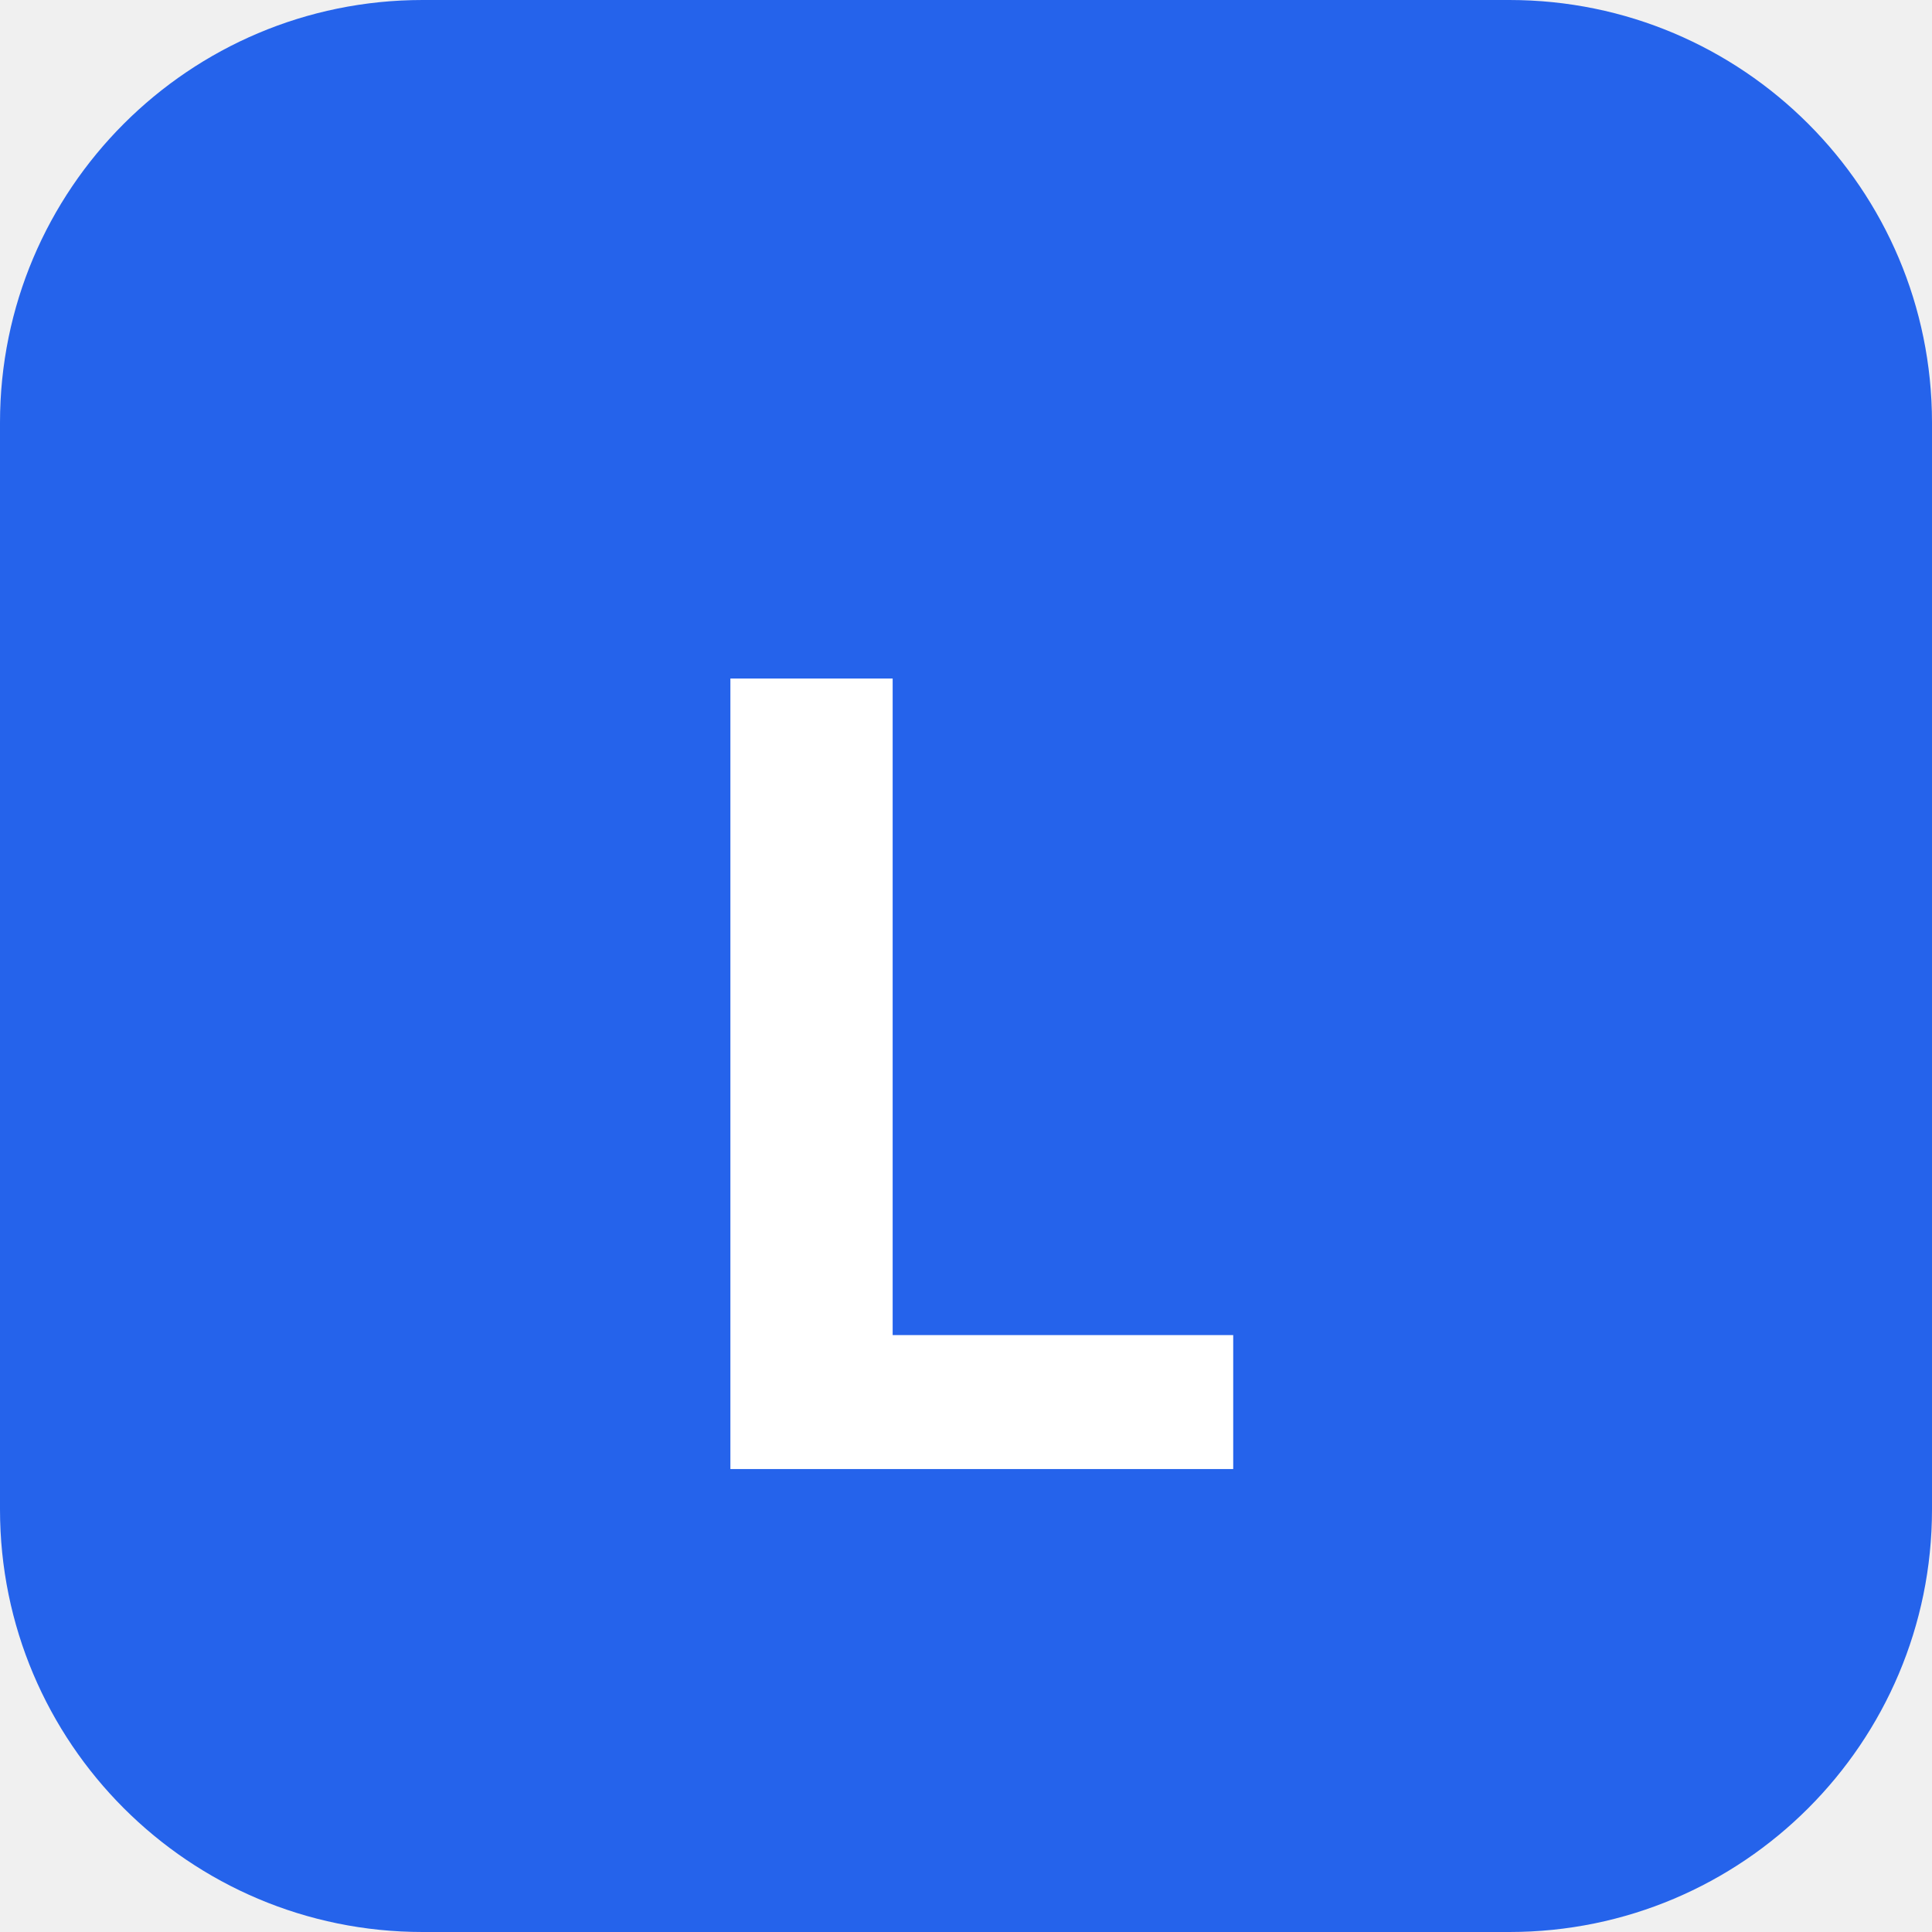
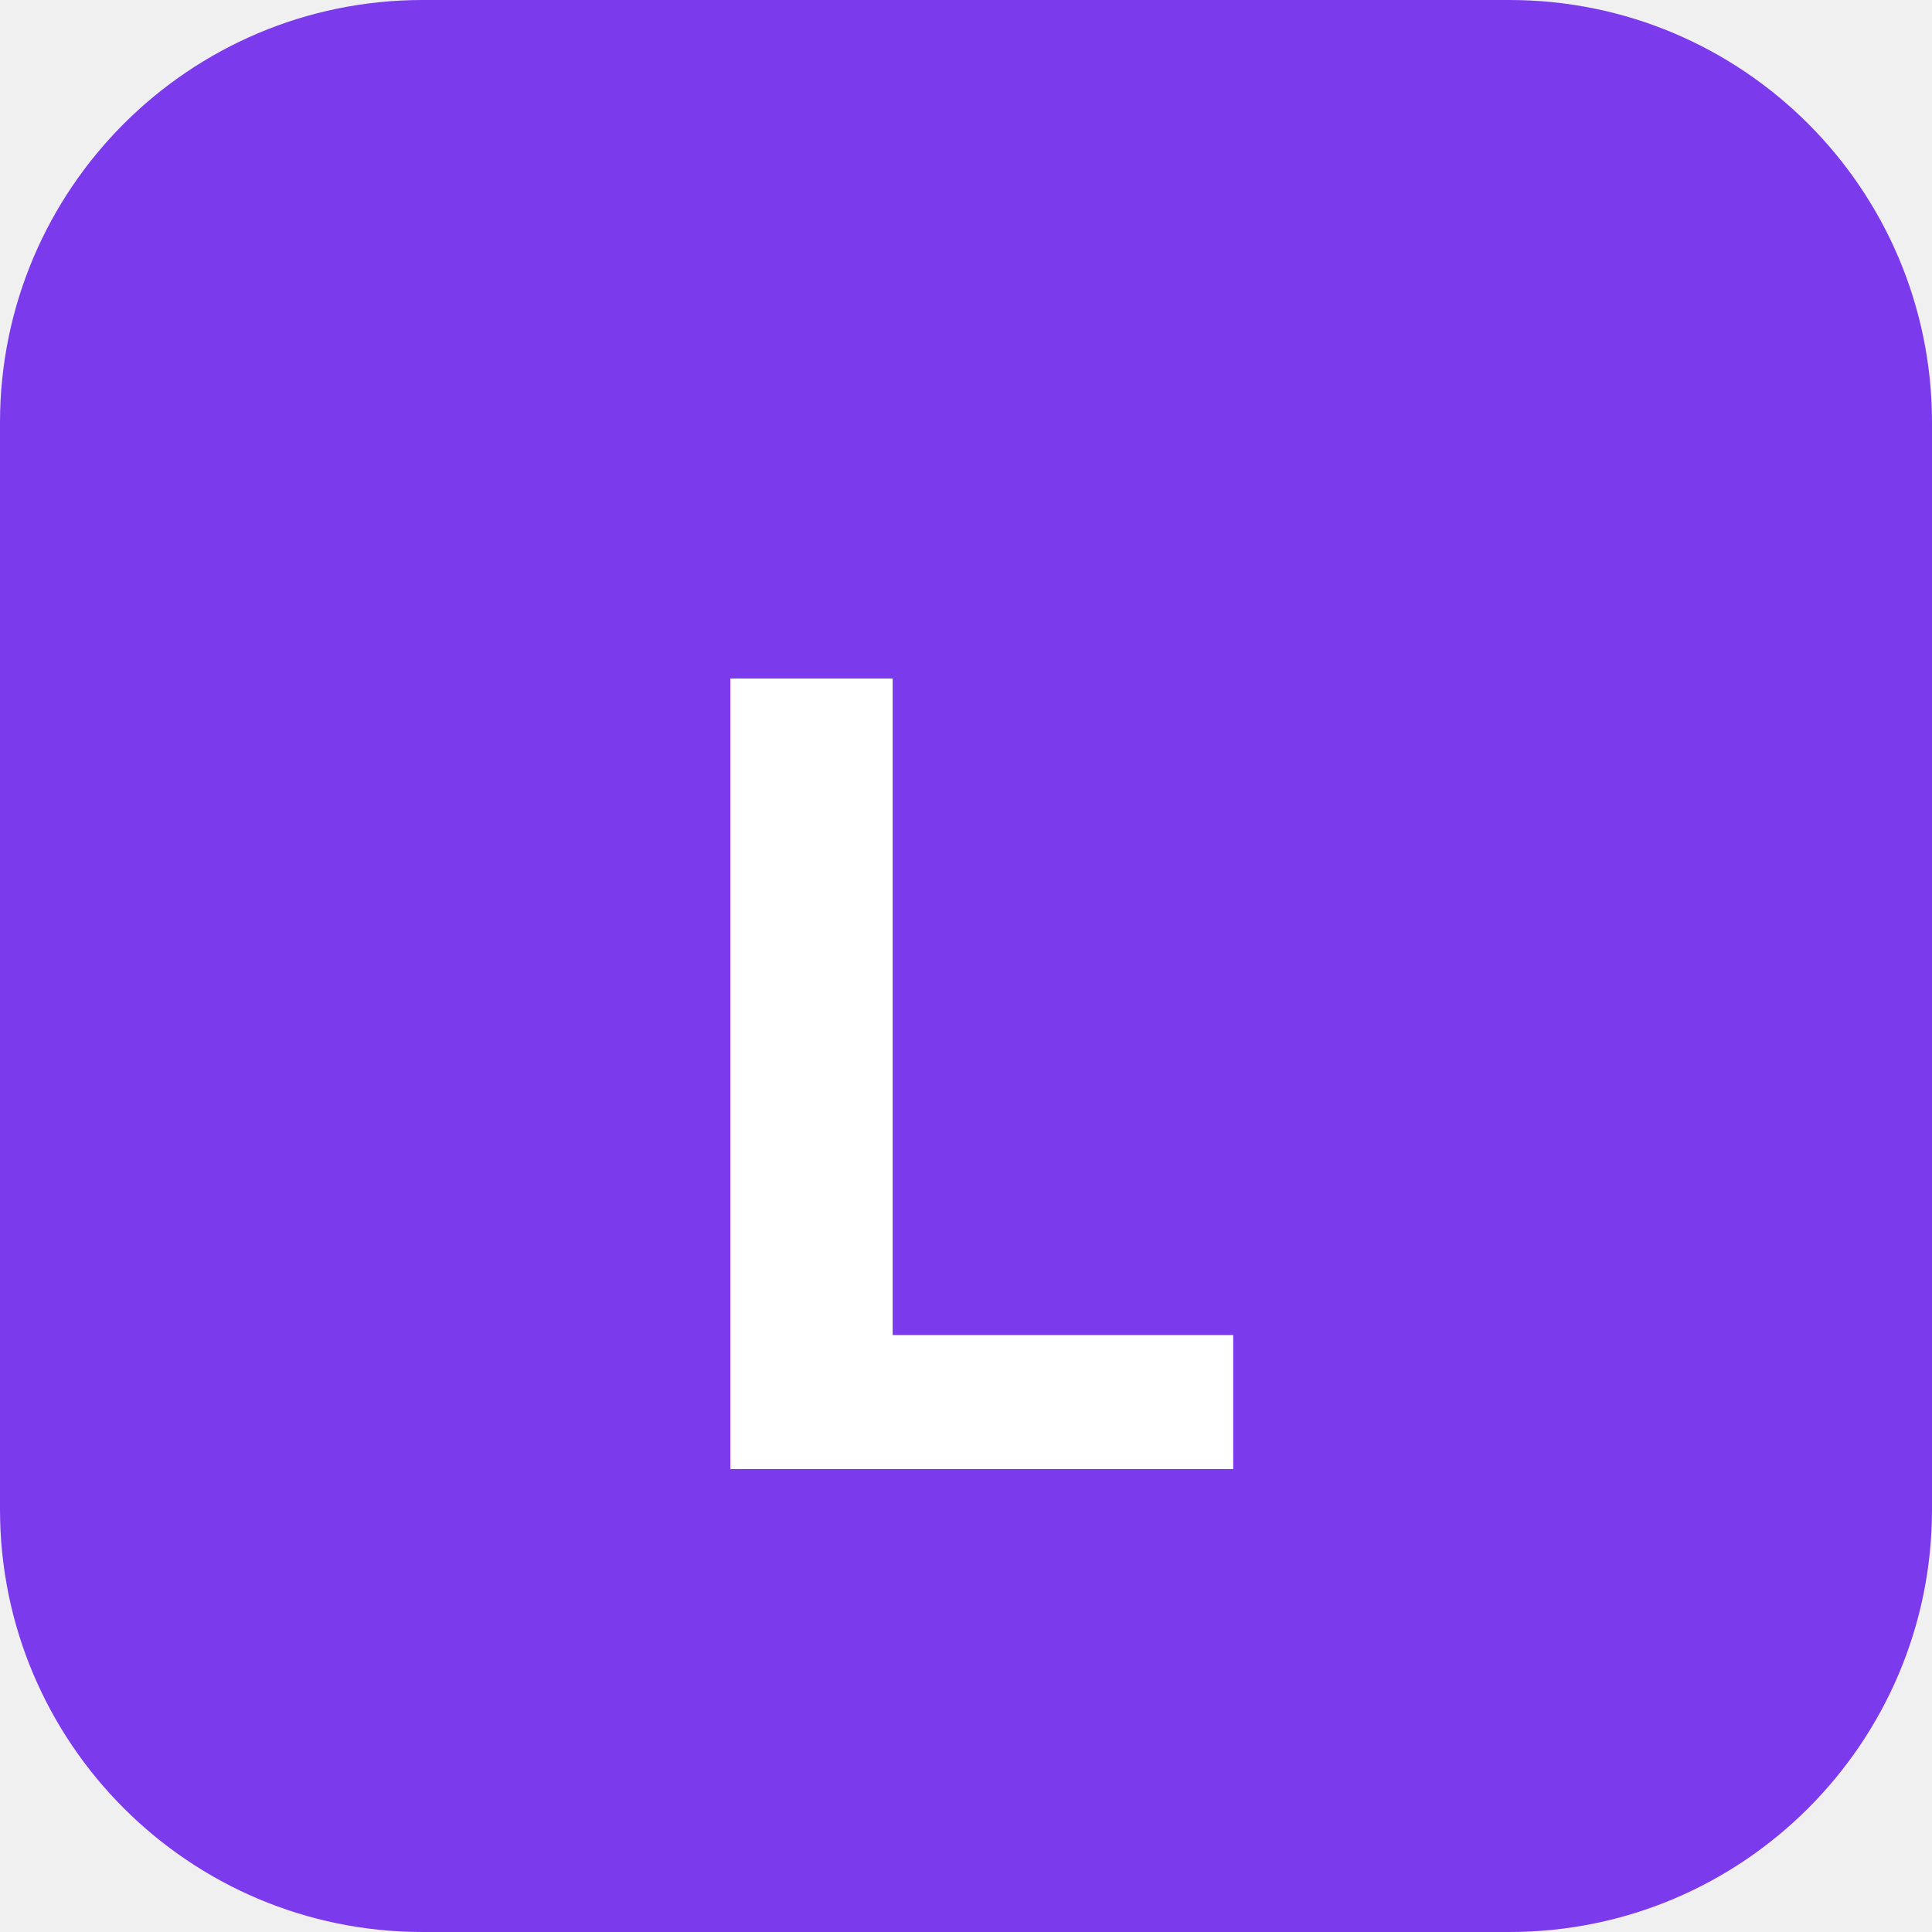
<svg xmlns="http://www.w3.org/2000/svg" viewBox="0 0 32 32">
-   <rect width="32" height="32" rx="7" fill="#2563eb" />
+   <rect width="32" height="32" rx="7" fill="#7c3aed" />
  <text x="50%" y="55%" text-anchor="middle" dominant-baseline="middle" font-family="system-ui, -apple-system, Segoe UI, sans-serif" font-weight="700" font-size="18" fill="#ffffff">L</text>
</svg>
